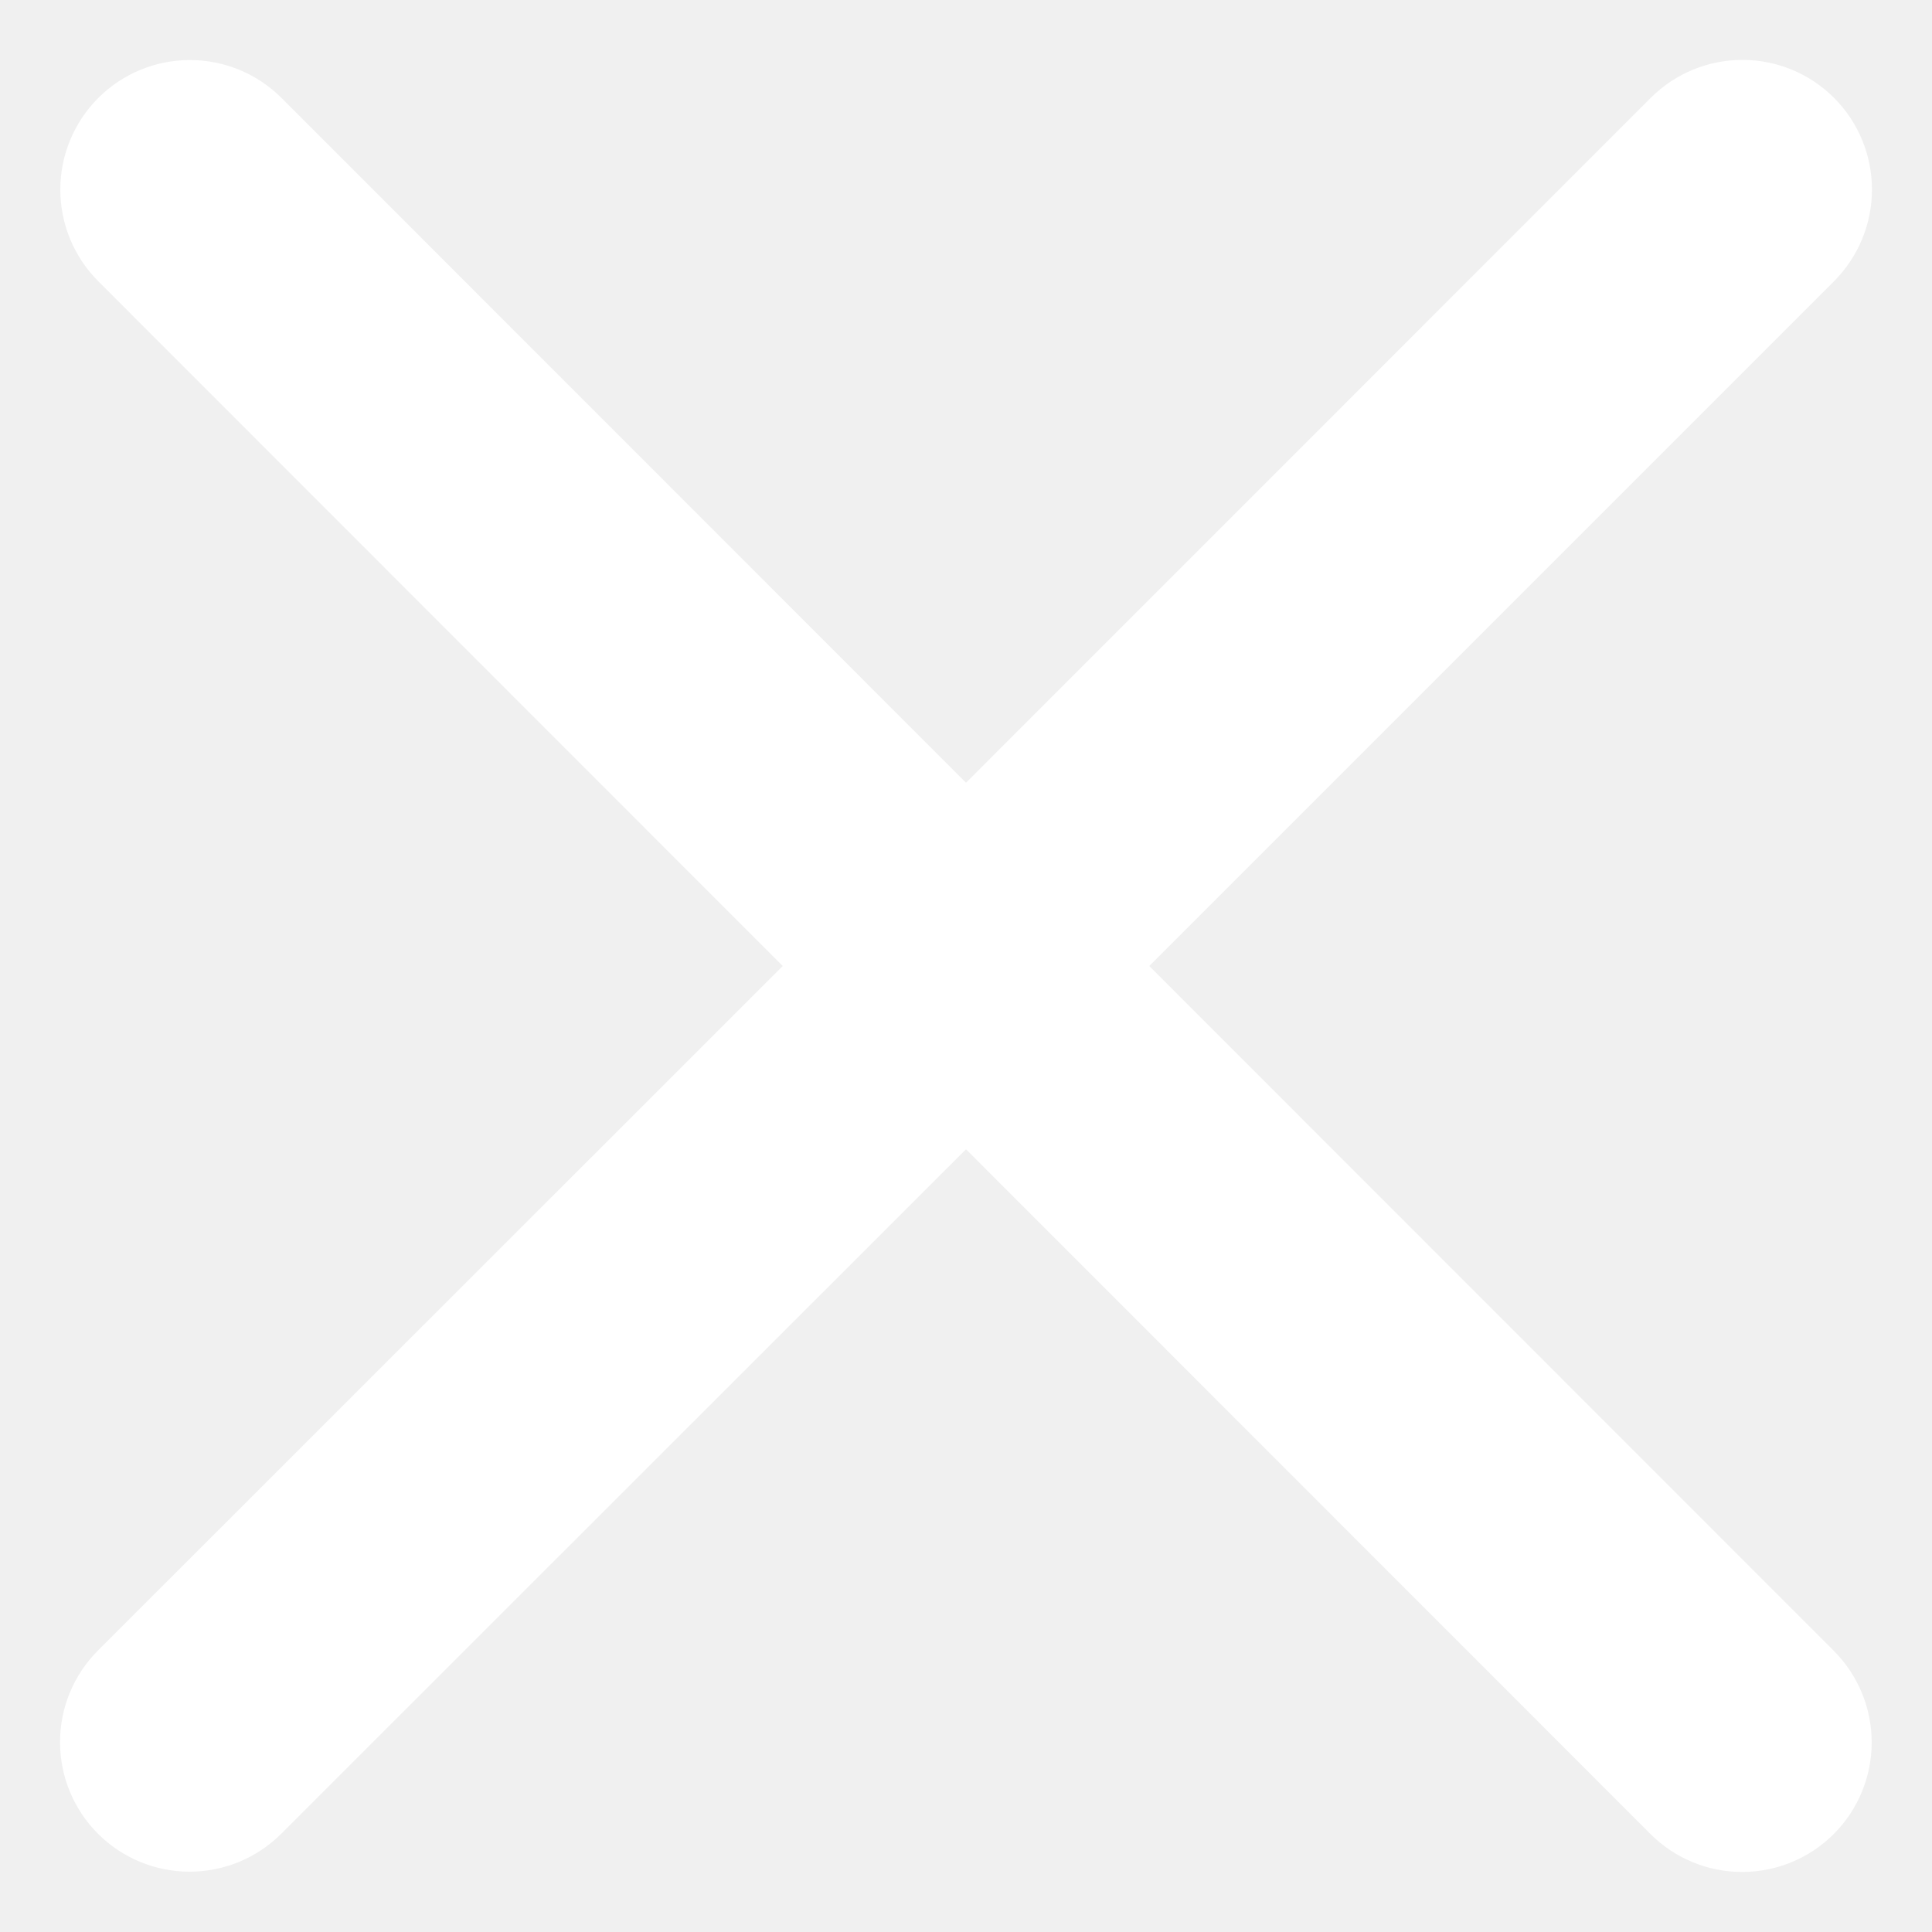
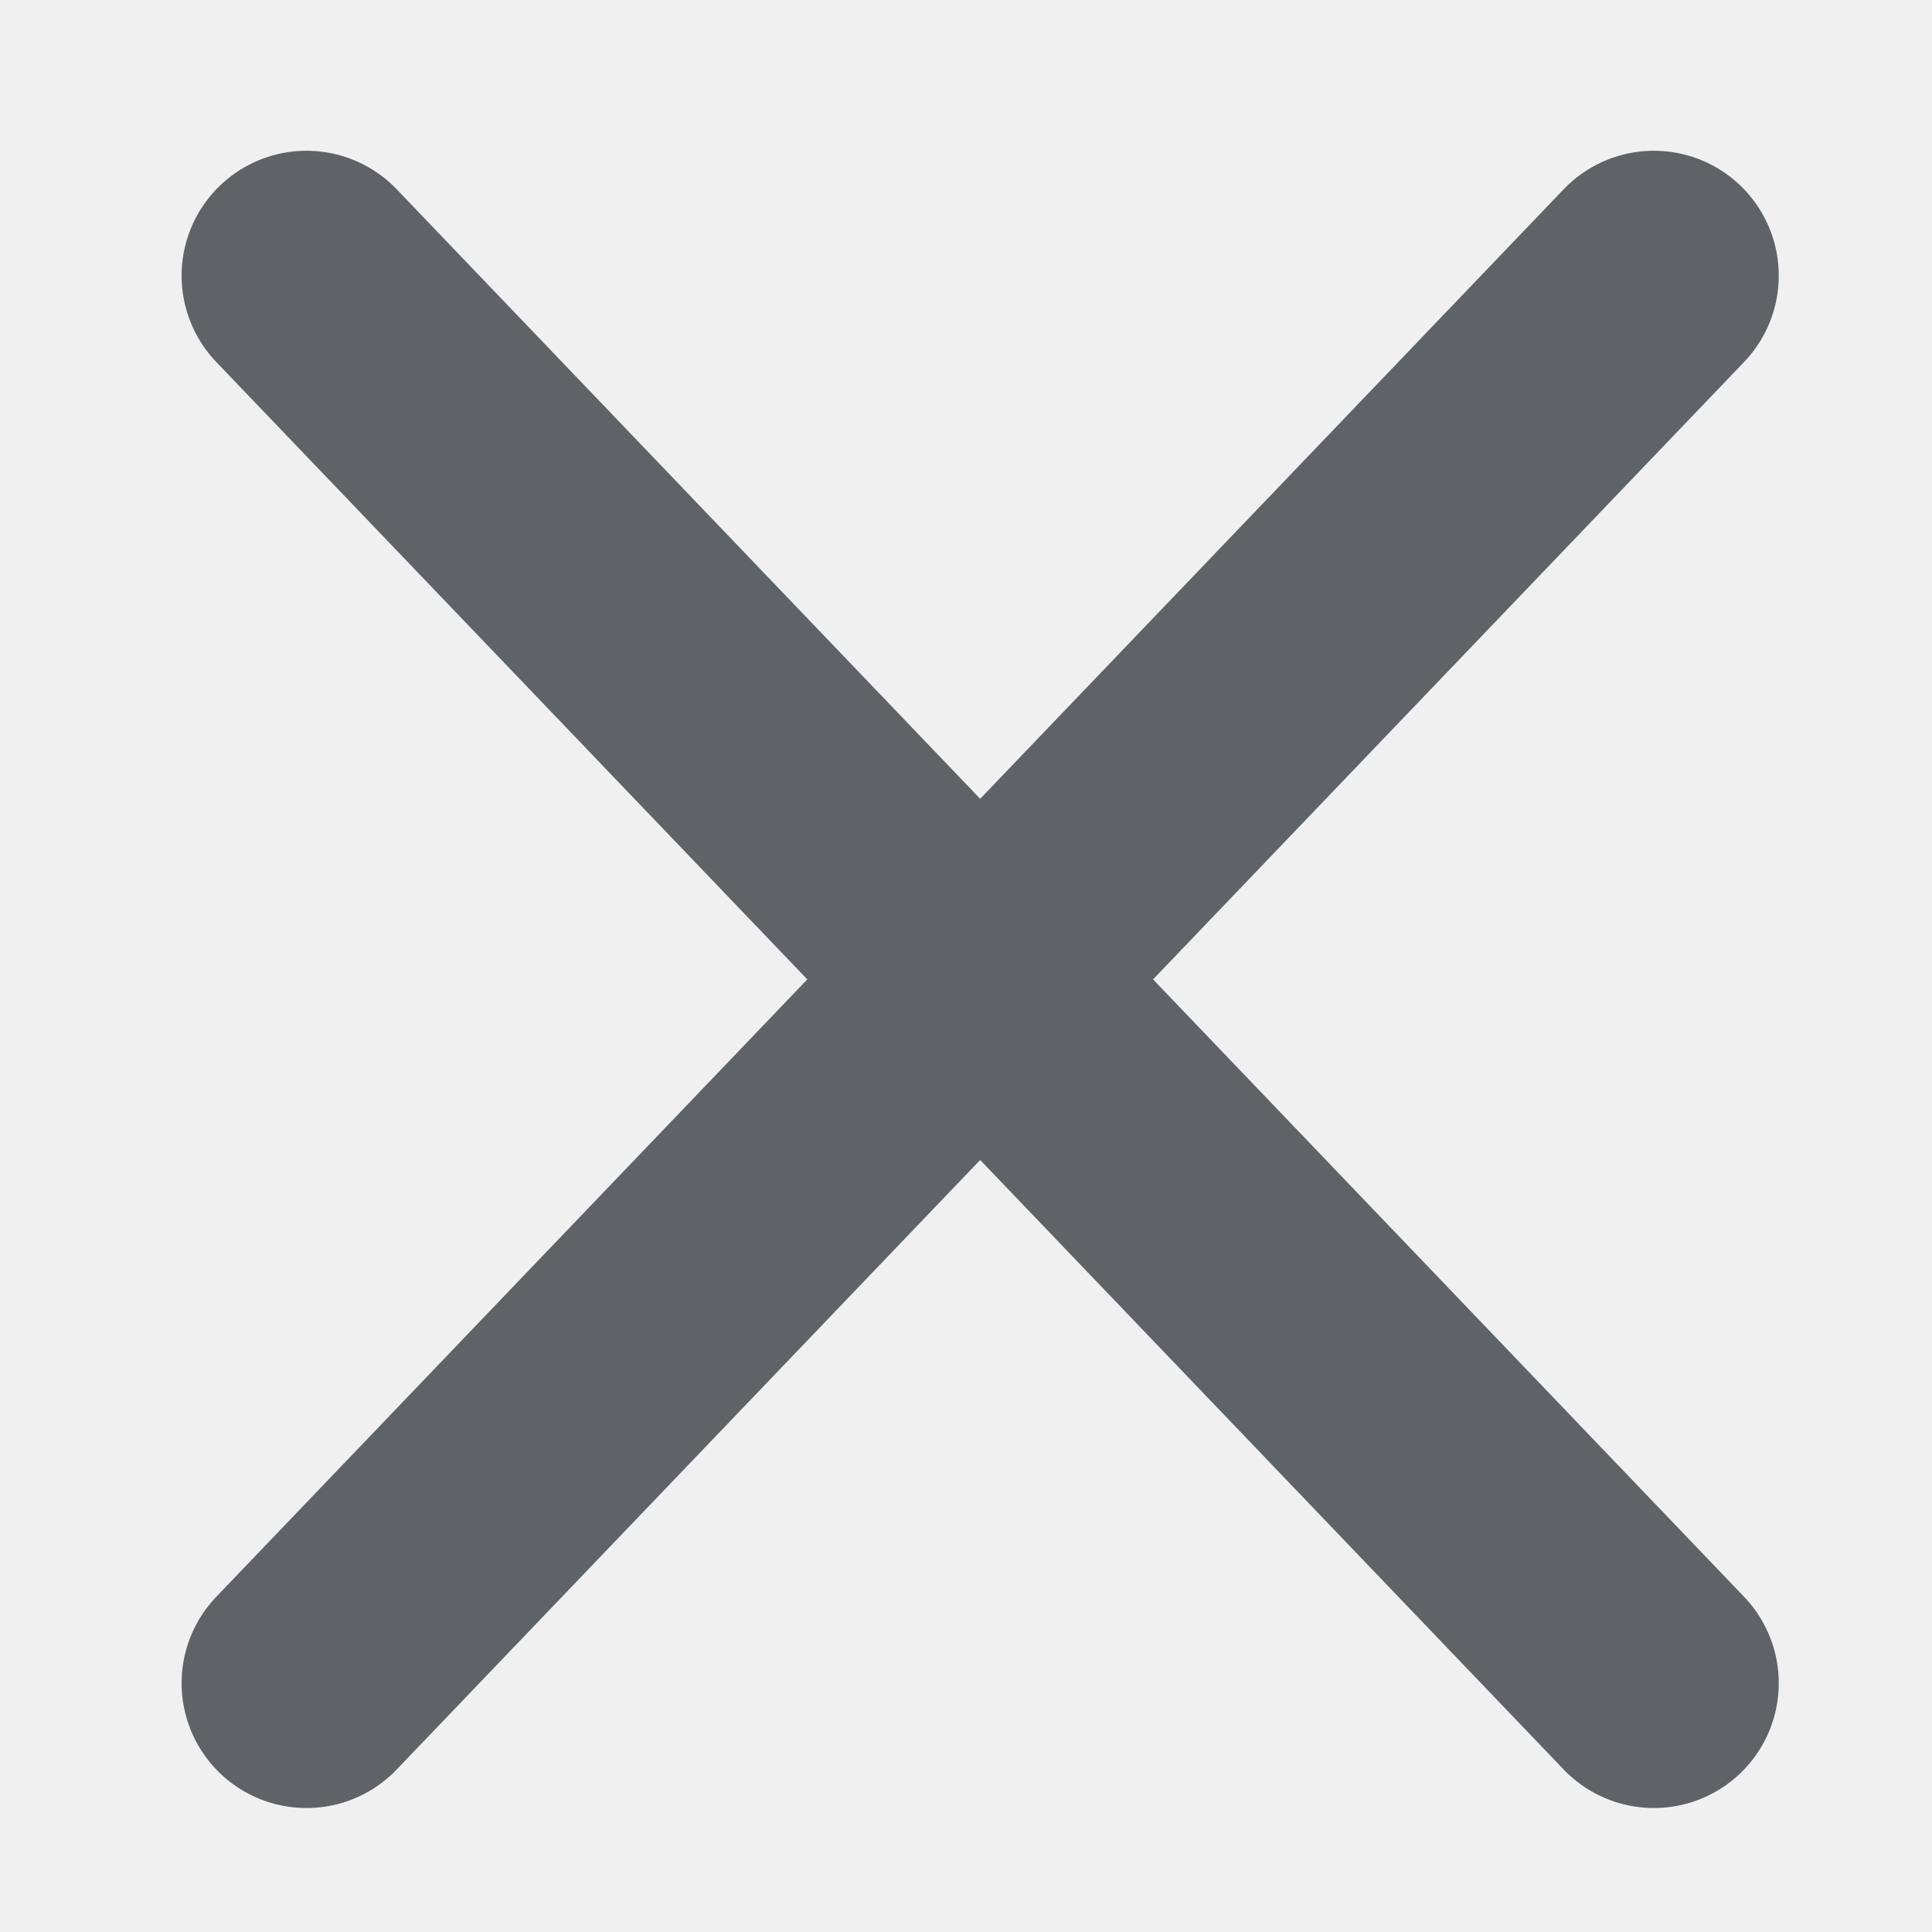
- <svg xmlns="http://www.w3.org/2000/svg" width="14" height="14" viewBox="0 0 14 14" fill="none">
-   <path d="M13.288 11.962C13.464 12.138 13.563 12.377 13.563 12.626C13.563 12.875 13.464 13.114 13.288 13.29C13.112 13.466 12.873 13.565 12.624 13.565C12.375 13.565 12.136 13.466 11.96 13.29L7 8.328L2.038 13.288C1.862 13.464 1.623 13.563 1.374 13.563C1.125 13.563 0.886 13.464 0.71 13.288C0.534 13.112 0.435 12.873 0.435 12.624C0.435 12.375 0.534 12.136 0.71 11.96L5.672 7L0.712 2.038C0.536 1.862 0.437 1.623 0.437 1.374C0.437 1.125 0.536 0.886 0.712 0.71C0.888 0.534 1.127 0.435 1.376 0.435C1.625 0.435 1.864 0.534 2.04 0.71L7 5.672L11.962 0.709C12.138 0.533 12.377 0.434 12.626 0.434C12.875 0.434 13.114 0.533 13.29 0.709C13.466 0.885 13.565 1.124 13.565 1.373C13.565 1.623 13.466 1.861 13.29 2.038L8.328 7L13.288 11.962Z" fill="white" />
+ <svg xmlns="http://www.w3.org/2000/svg" version="1.1" id="svg2" height="25" width="25">
+   <defs id="defs13" />
+   <g transform="translate(3.966102,3.567797)" id="imagebot_2" label="Layer 1">
+     <path stroke-miterlimit="4" d="M -2.5783352e-4,-0.001 17.435,18.212" id="imagebot_5" style="opacity:1;fill:#5f6368;stroke:#5f6368;stroke-width:3.232;stroke-linecap:round;stroke-miterlimit:4;fill-opacity:1;stroke-opacity:1" />
+     <path stroke-miterlimit="4" d="M -2.5783352e-4,18.212 17.435,-0.001" id="imagebot_4" style="opacity:1;fill:#5f6368;stroke:#5f6368;stroke-width:3.232;stroke-linecap:round;stroke-miterlimit:4;fill-opacity:1;stroke-opacity:1" />
+   </g>
</svg>
